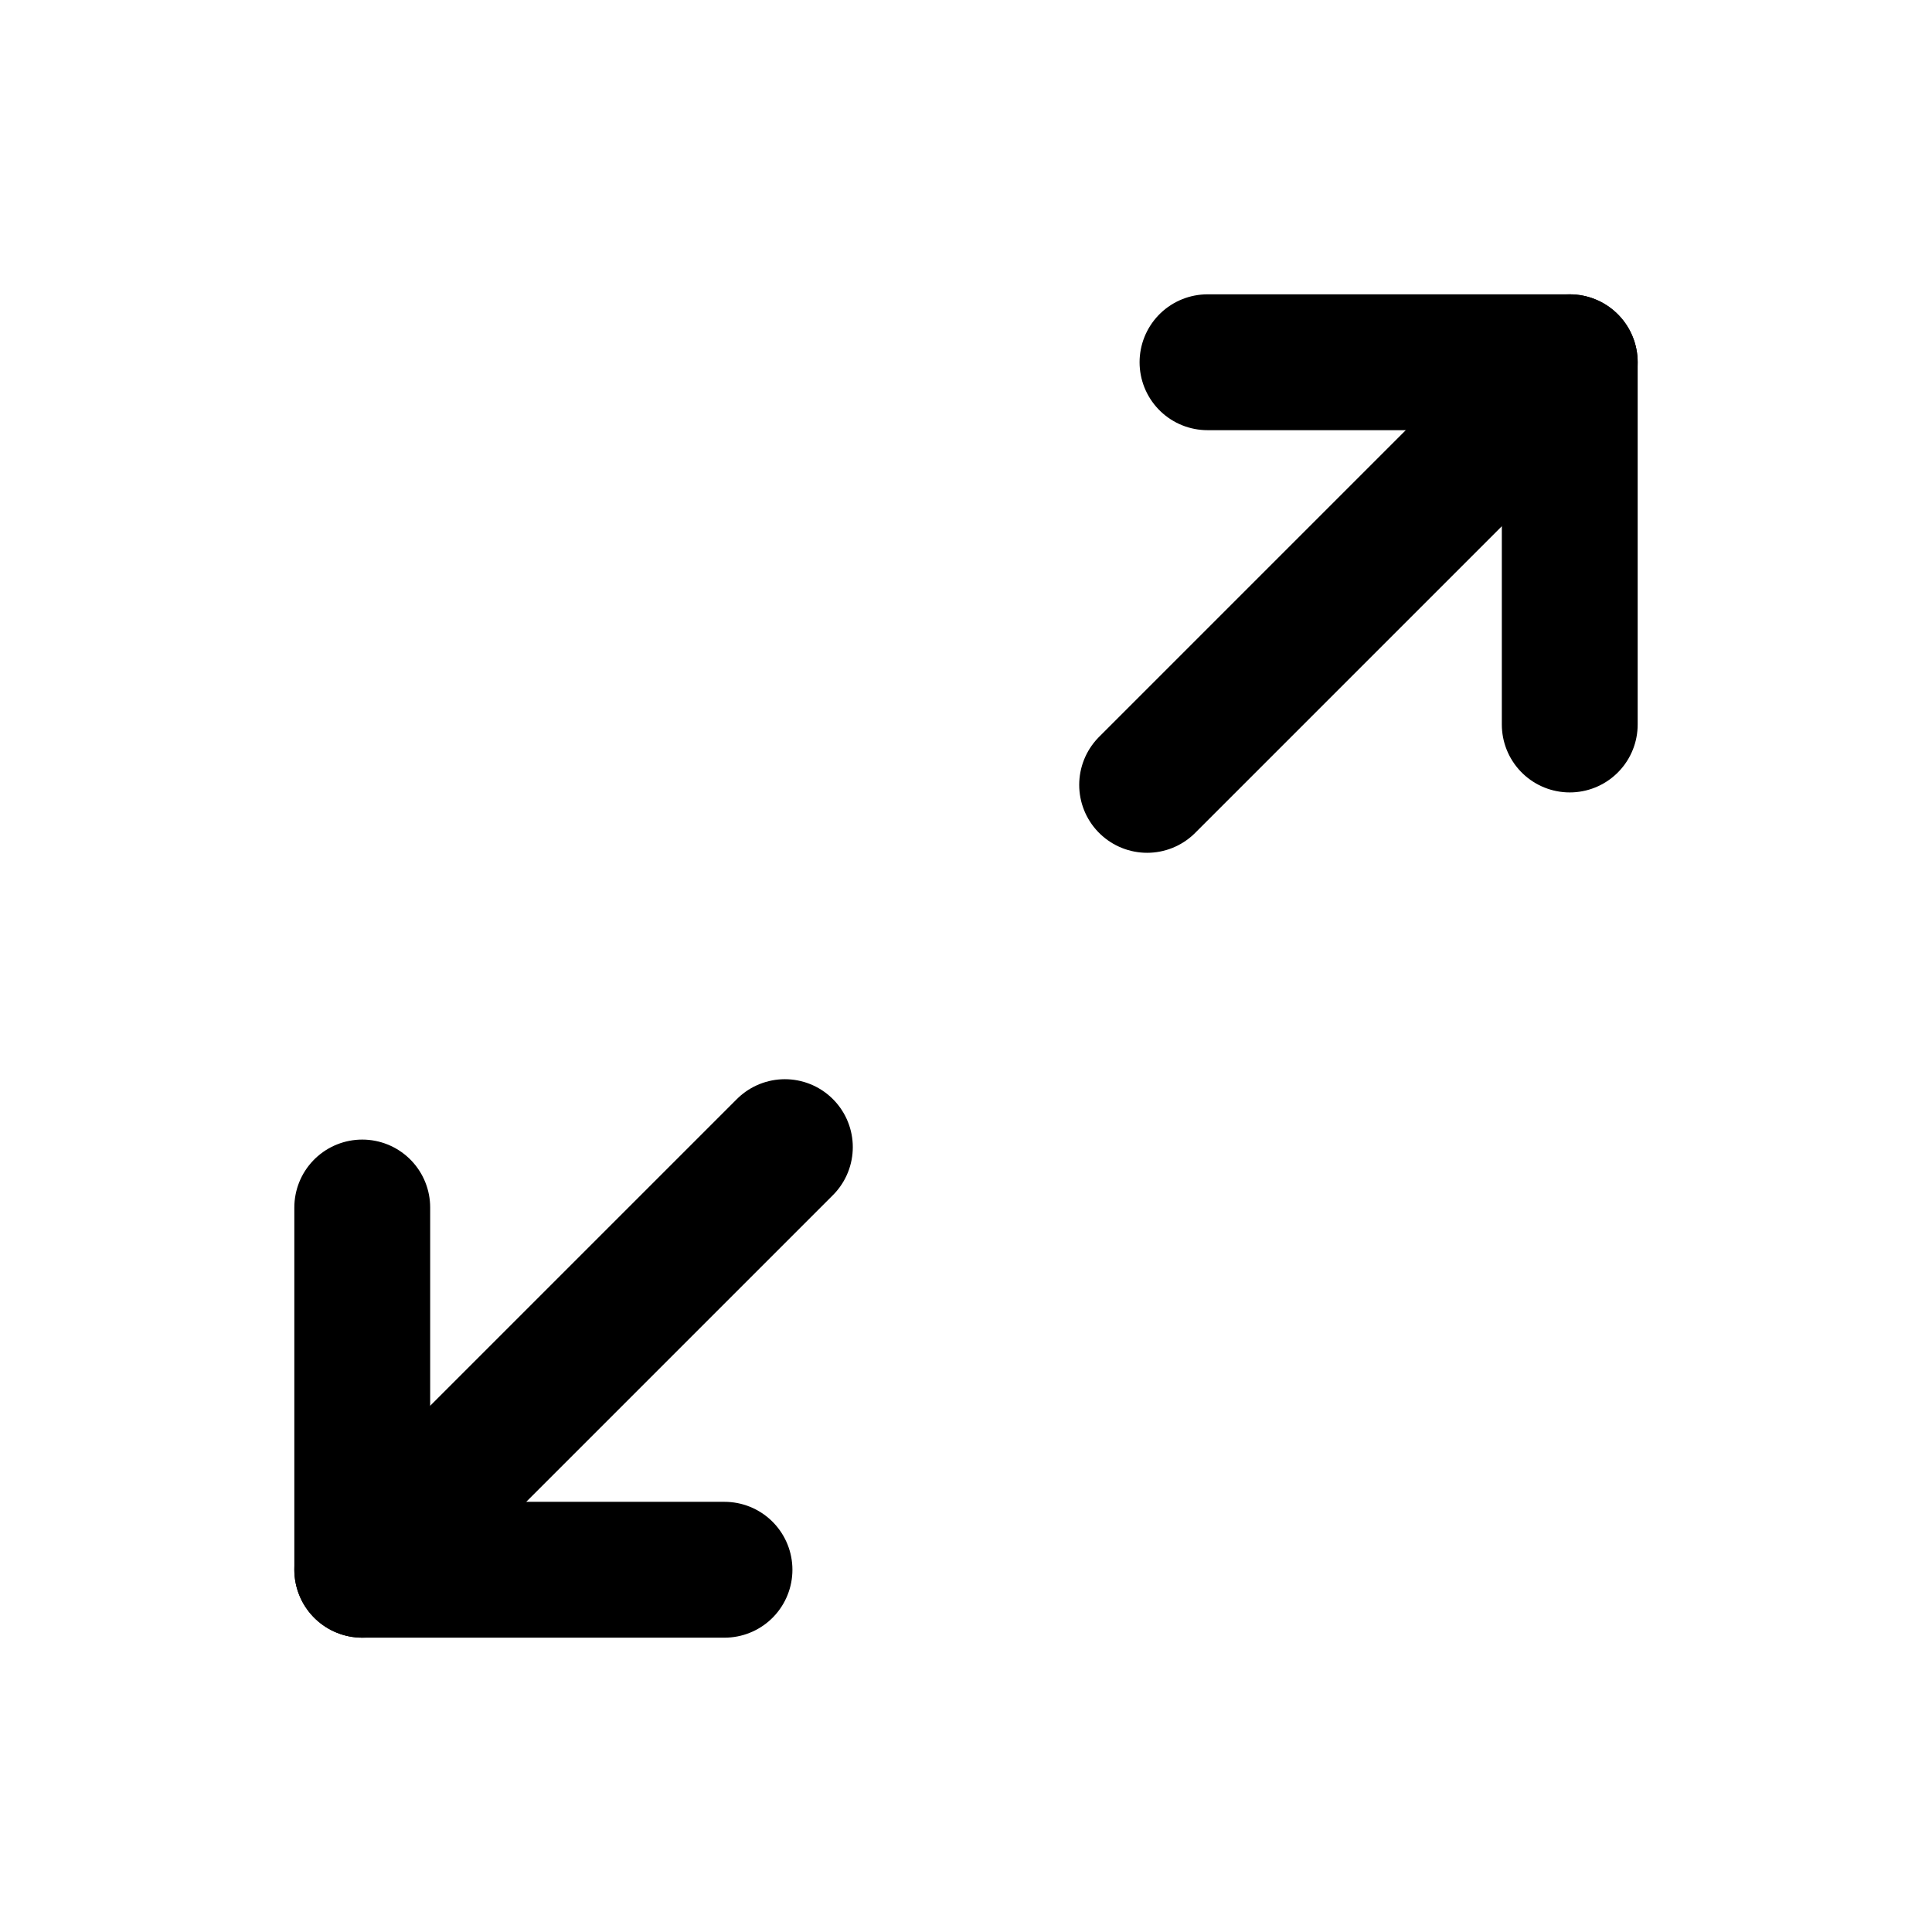
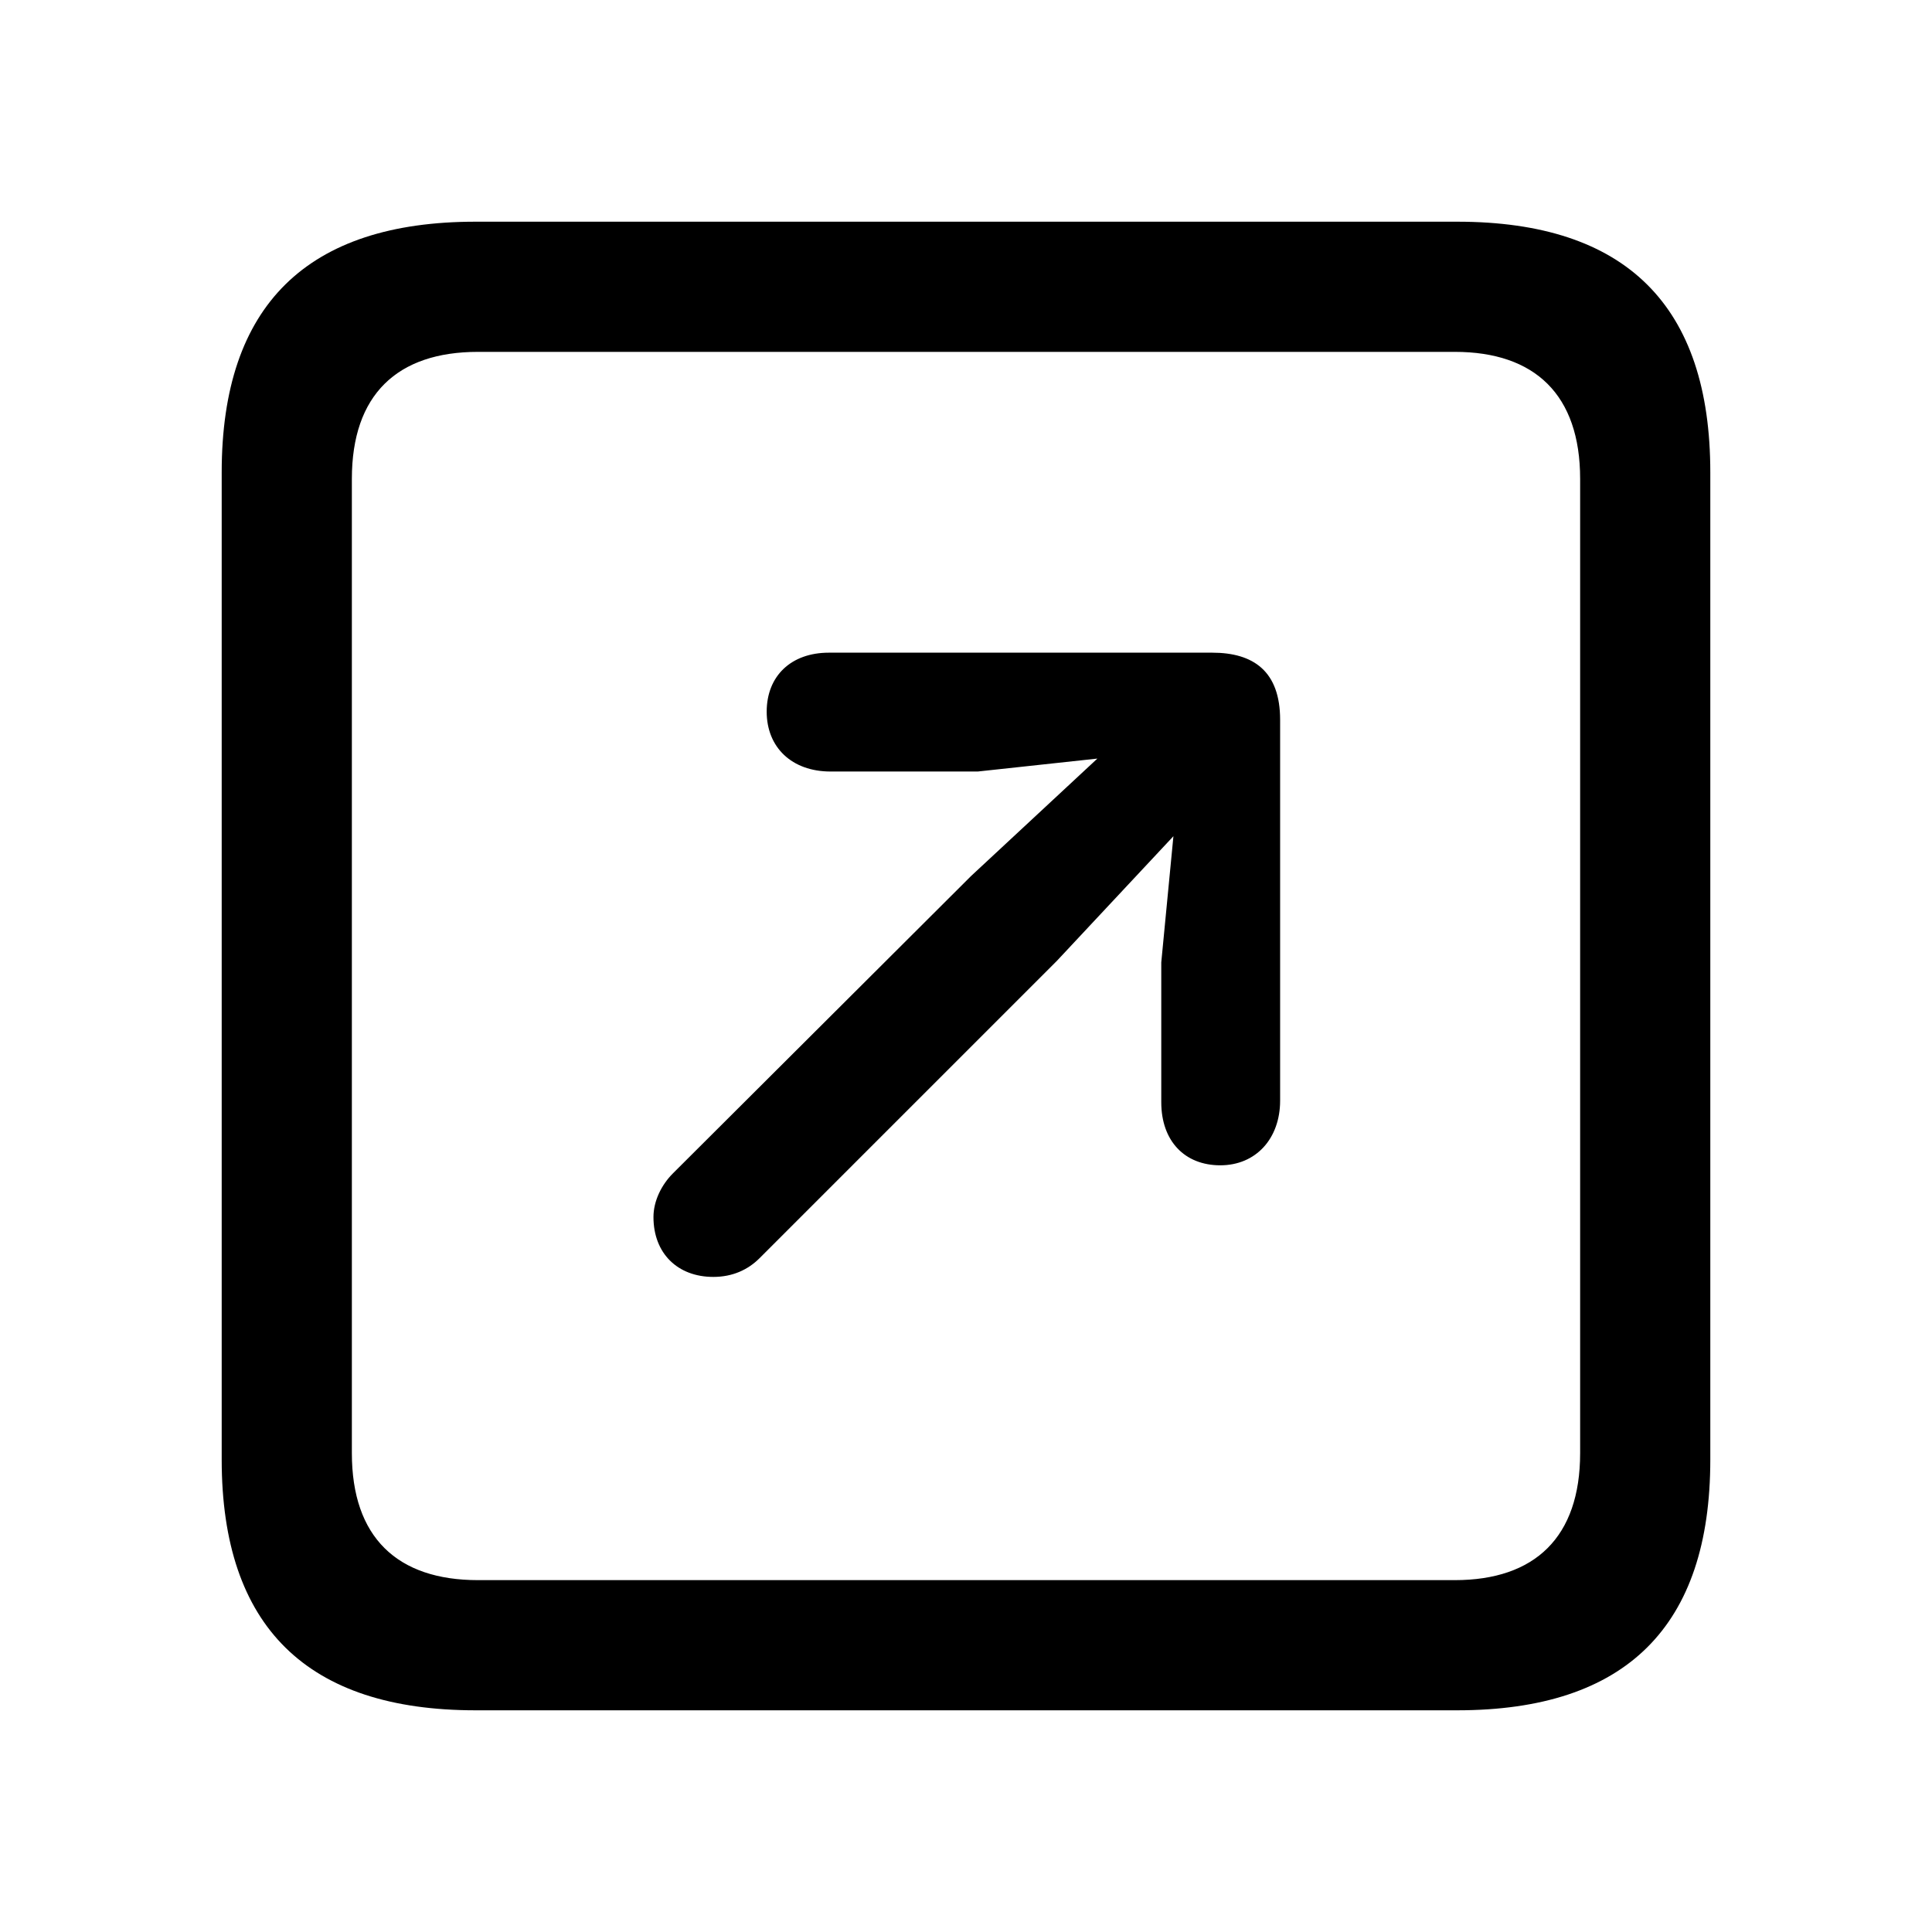
- <svg xmlns="http://www.w3.org/2000/svg" viewBox="0 0 256 256">
-   <polyline points="160 48 208 48 208 96" fill="none" stroke="#000" stroke-width="18" stroke-linecap="round" stroke-linejoin="round" />
-   <line x1="152" y1="104" x2="208" y2="48" fill="none" stroke="#000" stroke-width="18" stroke-linecap="round" stroke-linejoin="round" />
-   <polyline points="96 208 48 208 48 160" fill="none" stroke="#000" stroke-width="18" stroke-linecap="round" stroke-linejoin="round" />
-   <line x1="104" y1="152" x2="48" y2="208" fill="none" stroke="#000" stroke-width="18" stroke-linecap="round" stroke-linejoin="round" />
+ <svg xmlns="http://www.w3.org/2000/svg" width="56" height="56" viewBox="0 0 56 56">
+   <path d="M 13.785 49.574 L 42.238 49.574 C 47.137 49.574 49.574 47.137 49.574 42.309 L 49.574 13.691 C 49.574 8.863 47.137 6.426 42.238 6.426 L 13.785 6.426 C 8.91 6.426 6.426 8.84 6.426 13.691 L 6.426 42.309 C 6.426 47.16 8.91 49.574 13.785 49.574 Z M 13.855 45.801 C 11.512 45.801 10.199 44.559 10.199 42.121 L 10.199 13.879 C 10.199 11.441 11.512 10.199 13.855 10.199 L 42.168 10.199 C 44.488 10.199 45.801 11.441 45.801 13.879 L 45.801 42.121 C 45.801 44.559 44.488 45.801 42.168 45.801 Z M 35.371 33.777 C 36.402 33.777 37.105 33.004 37.105 31.902 L 37.105 20.863 C 37.105 19.457 36.332 18.918 35.137 18.918 L 24.027 18.918 C 22.926 18.918 22.223 19.598 22.223 20.629 C 22.223 21.66 22.949 22.363 24.074 22.363 L 28.34 22.363 L 31.808 21.988 L 28.152 25.387 L 19.504 34.012 C 19.176 34.34 18.941 34.809 18.941 35.277 C 18.941 36.332 19.644 37.012 20.676 37.012 C 21.238 37.012 21.683 36.801 22.012 36.473 L 30.637 27.848 L 34.012 24.238 L 33.66 27.895 L 33.66 31.949 C 33.66 33.074 34.34 33.777 35.371 33.777 Z" />
</svg>
